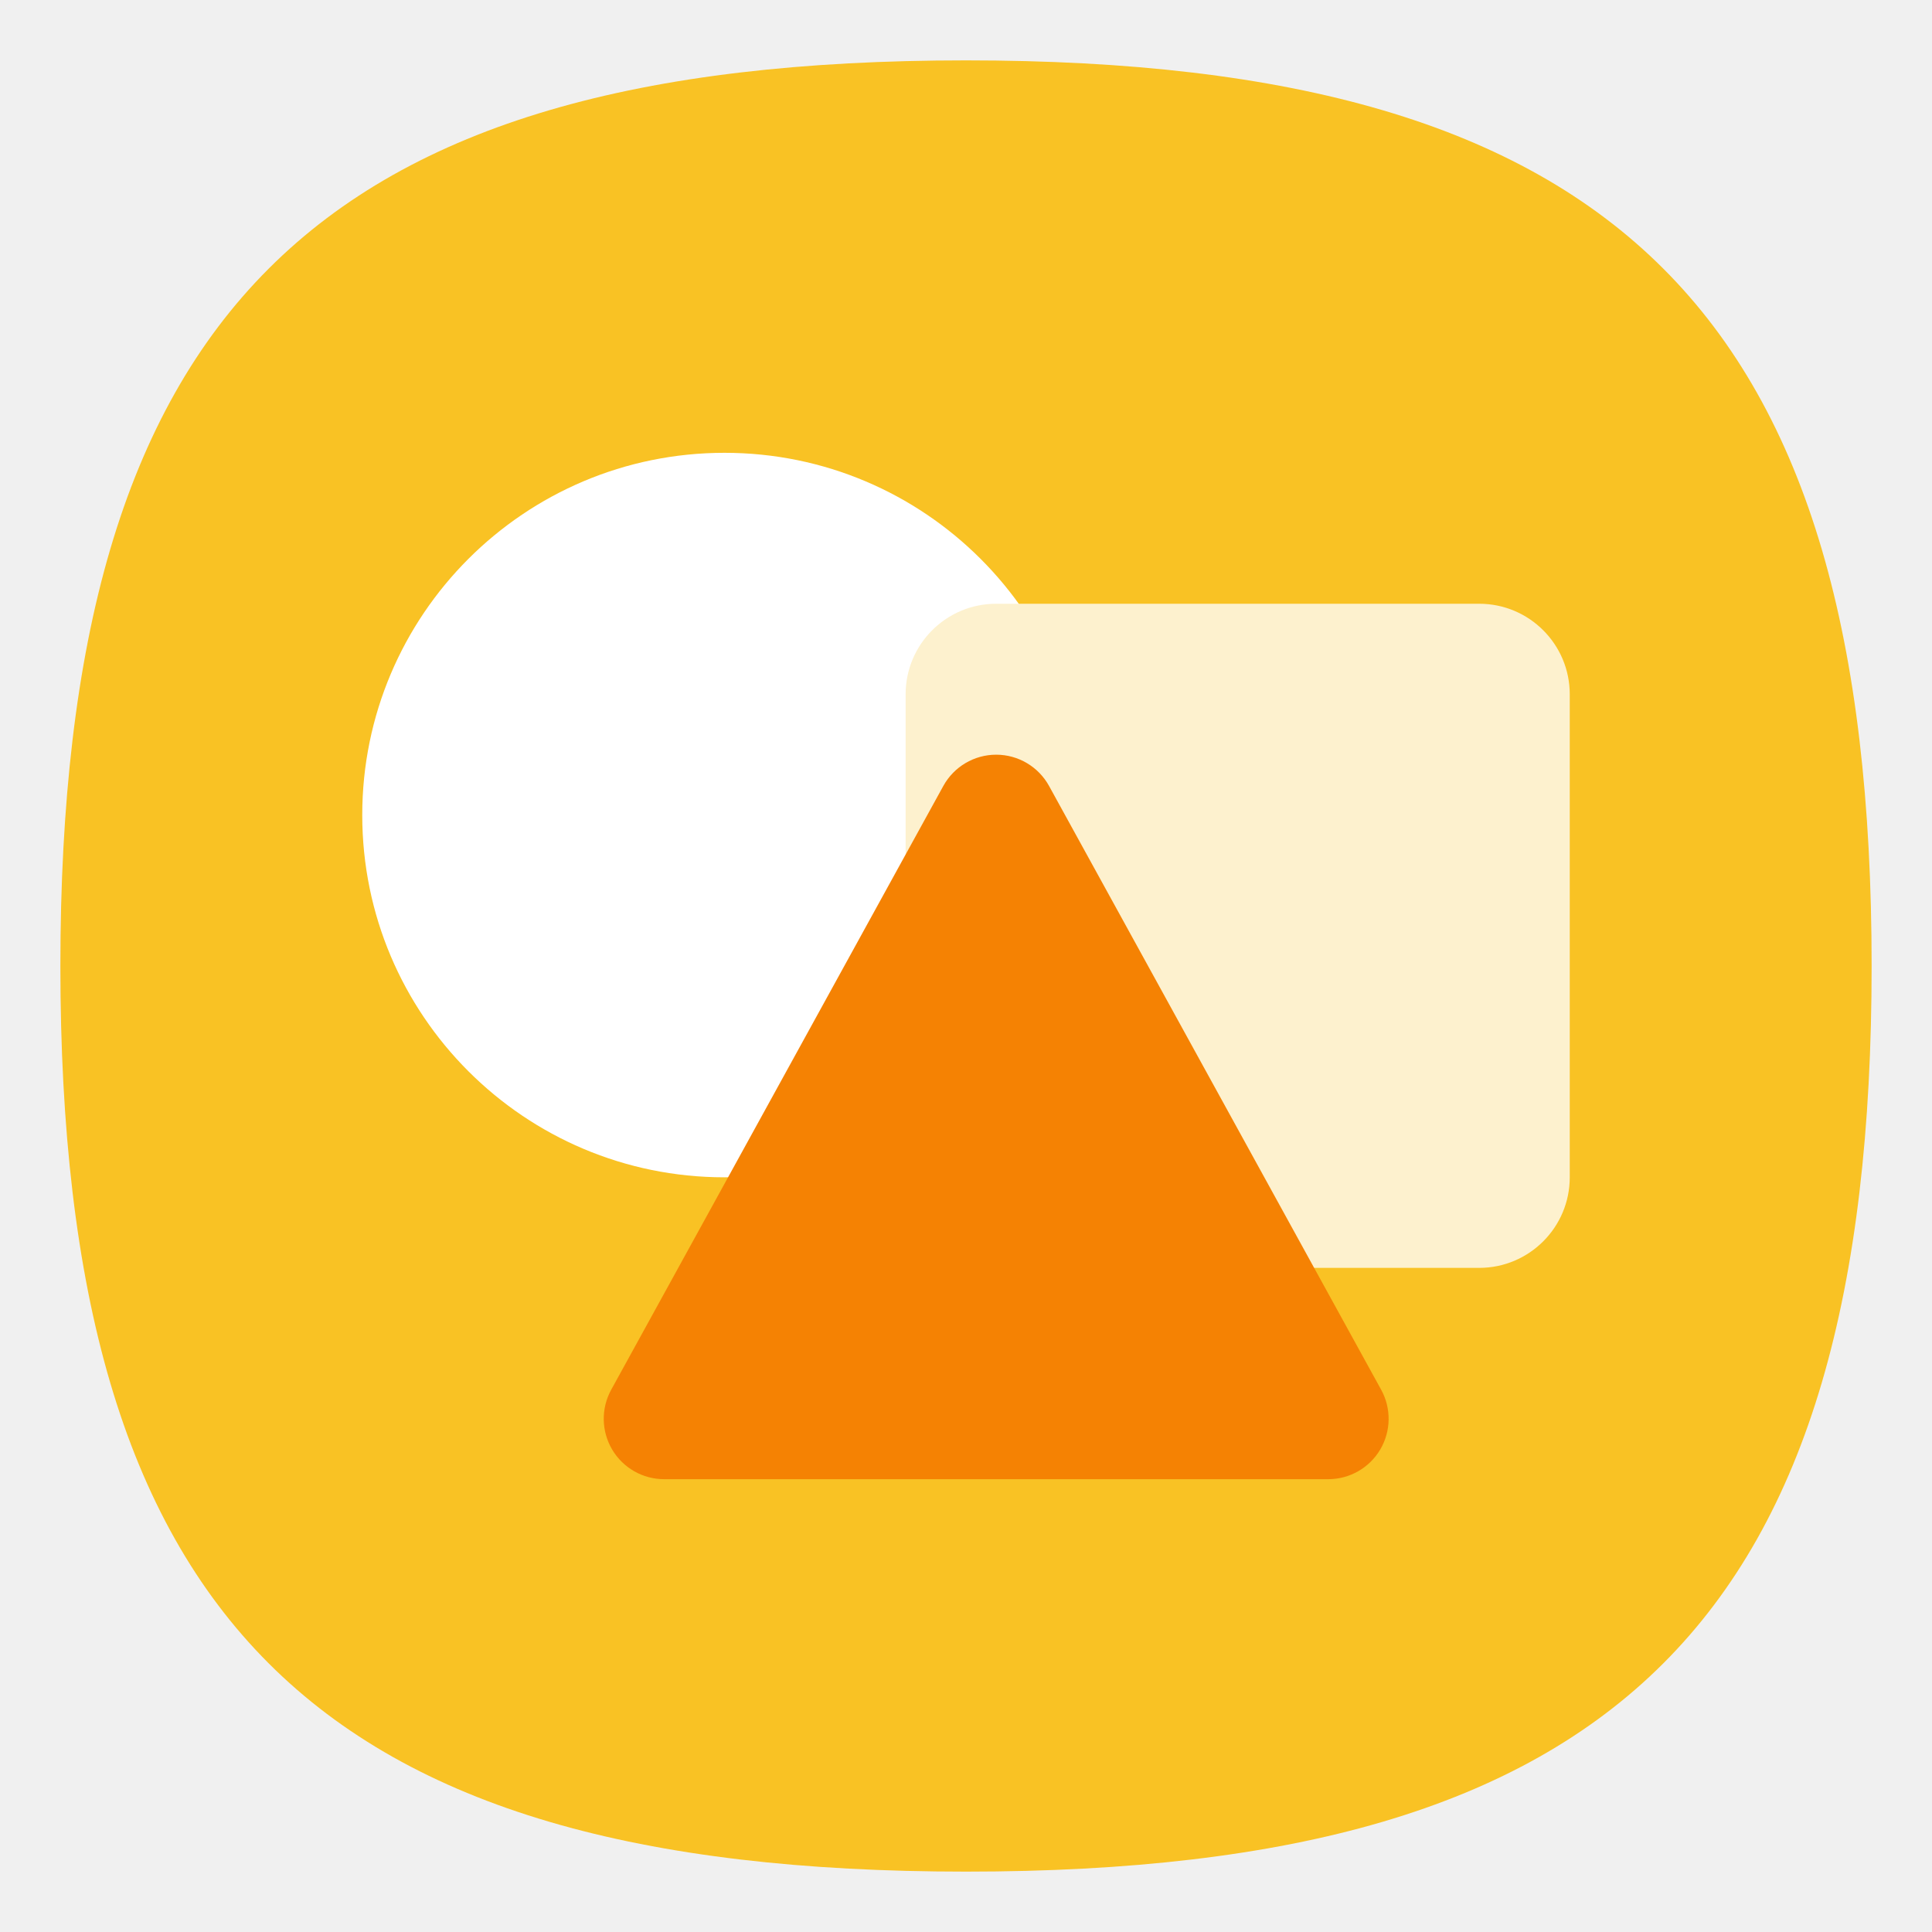
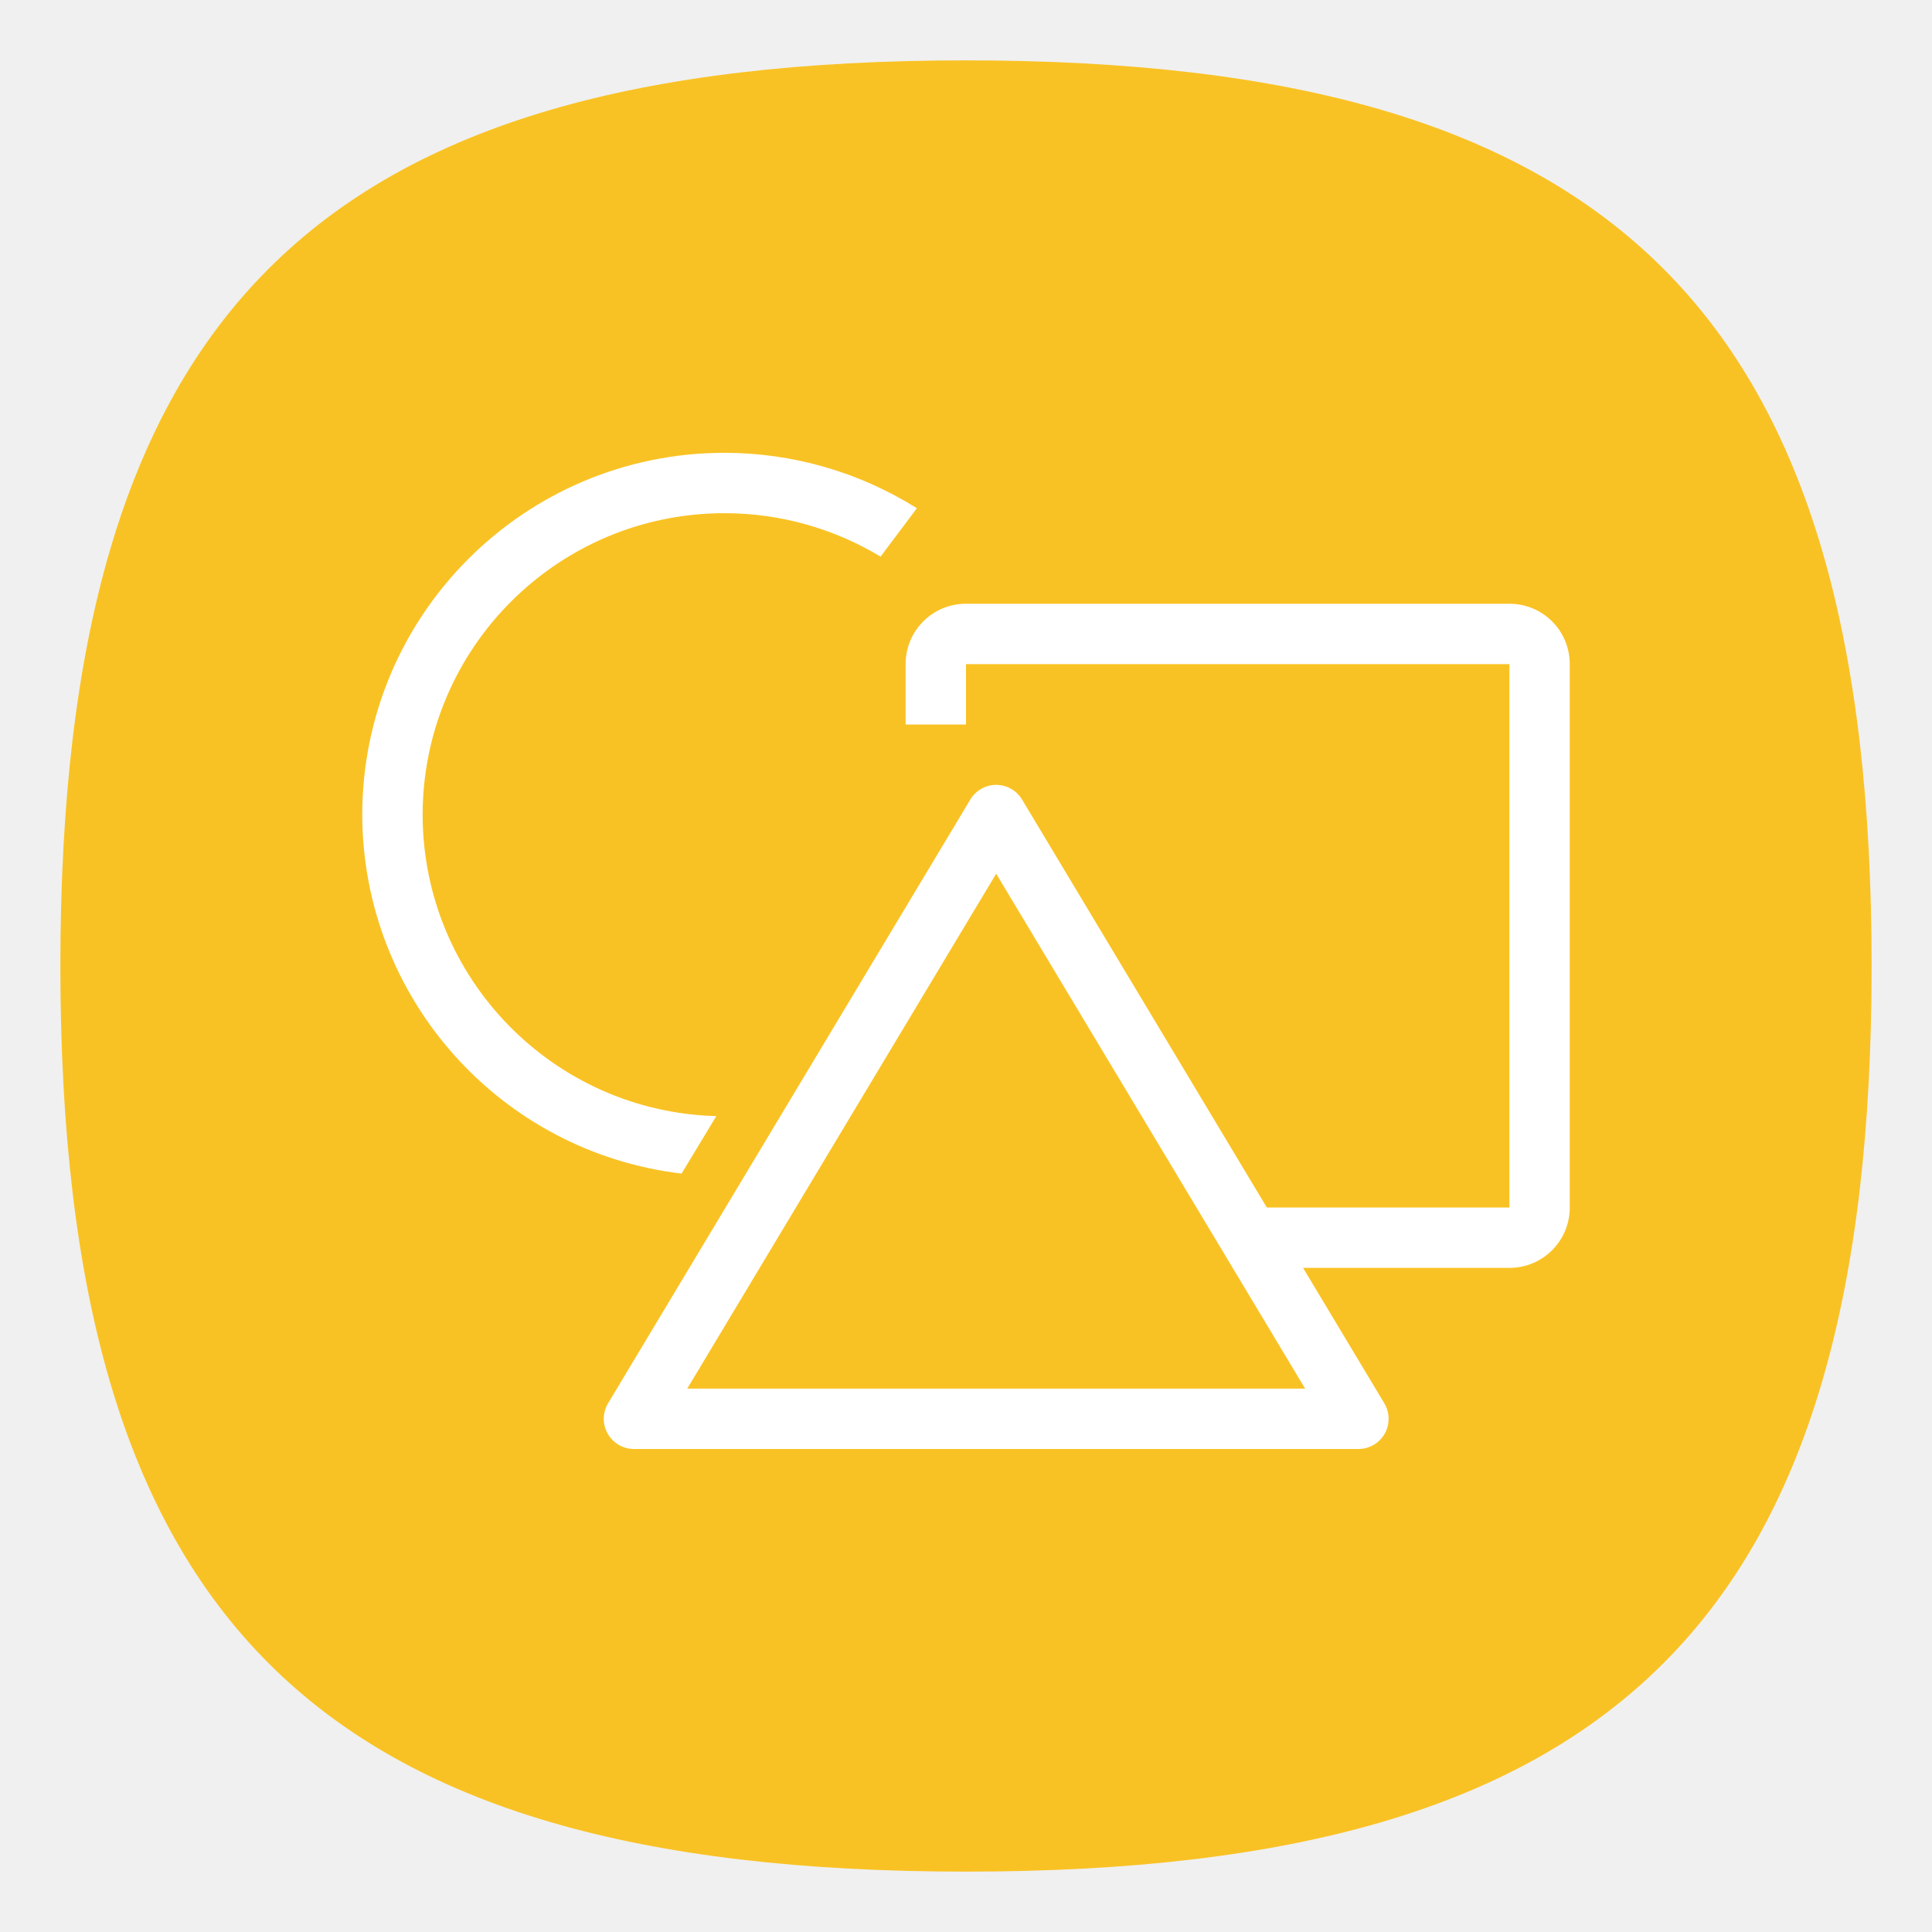
<svg xmlns="http://www.w3.org/2000/svg" viewbox="0 0 200 200" version="1.1" id="svg4" width="64" height="64">
  <defs id="defs8" />
  <path d="M 2,32 C 2,10.4 10.4,2 32,2 53.6,2 62,10.4 62,32 62,53.6 53.6,62 32,62 10.4,62 2,53.6 2,32" id="path2" style="stroke-width:0.3;fill:#f9c224;fill-opacity:1;stroke:none" />
-   <circle style="opacity:1;fill:#ffffff;stroke-width:2;stroke-linecap:round;stroke-linejoin:round" id="path843" cx="24" cy="27" r="12" />
-   <rect style="opacity:1;fill:#fdf1ce;fill-opacity:1;stroke-width:2;stroke-linecap:round;stroke-linejoin:round" id="rect1079" width="22" height="22" x="30" y="20" ry="3" />
-   <path id="path6249" style="color:#000000;fill:#f58203;stroke:none;stroke-width:4;stroke-linecap:round;stroke-linejoin:round;-inkscape-stroke:none" d="m 33,25 a 2,2 0 0 0 -1.752,1.037 l -11.001,20 A 2,2 0 0 0 21.999,49 h 22.002 a 2,2 0 0 0 1.752,-2.963 l -11.001,-20 A 2,2 0 0 0 33,25 Z" />
+   <path id="path843" style="opacity:1;fill:#ffffff;stroke-width:2;stroke-linecap:round;stroke-linejoin:round" d="M 24 15 C 17.373 15 12 20.373 12 27 C 12.019 33.063 16.558 38.159 22.578 38.877 L 23.729 36.973 C 18.323 36.826 14.013 32.408 14 27 C 14 21.477 18.477 17 24 17 C 25.822 17 27.61 17.498 29.17 18.439 L 30.373 16.836 C 28.463 15.637 26.255 15.001 24 15 z M 32 20 C 30.892 20 30 20.892 30 22 L 30 24 L 32 24 L 32 22 L 50 22 L 50 40 L 41.965 40 L 33.857 26.486 A 1 1 0 0 0 33 26 A 1 1 0 0 0 32.143 26.486 L 20.143 46.486 A 1 1 0 0 0 21 48 L 45 48 A 1 1 0 0 0 45.857 46.486 L 43.166 42 L 50 42 C 51.108 42 52 41.108 52 40 L 52 22 C 52 20.892 51.108 20 50 20 L 32 20 z M 33 28.943 L 43.234 46 L 22.766 46 L 33 28.943 z " />
</svg>
